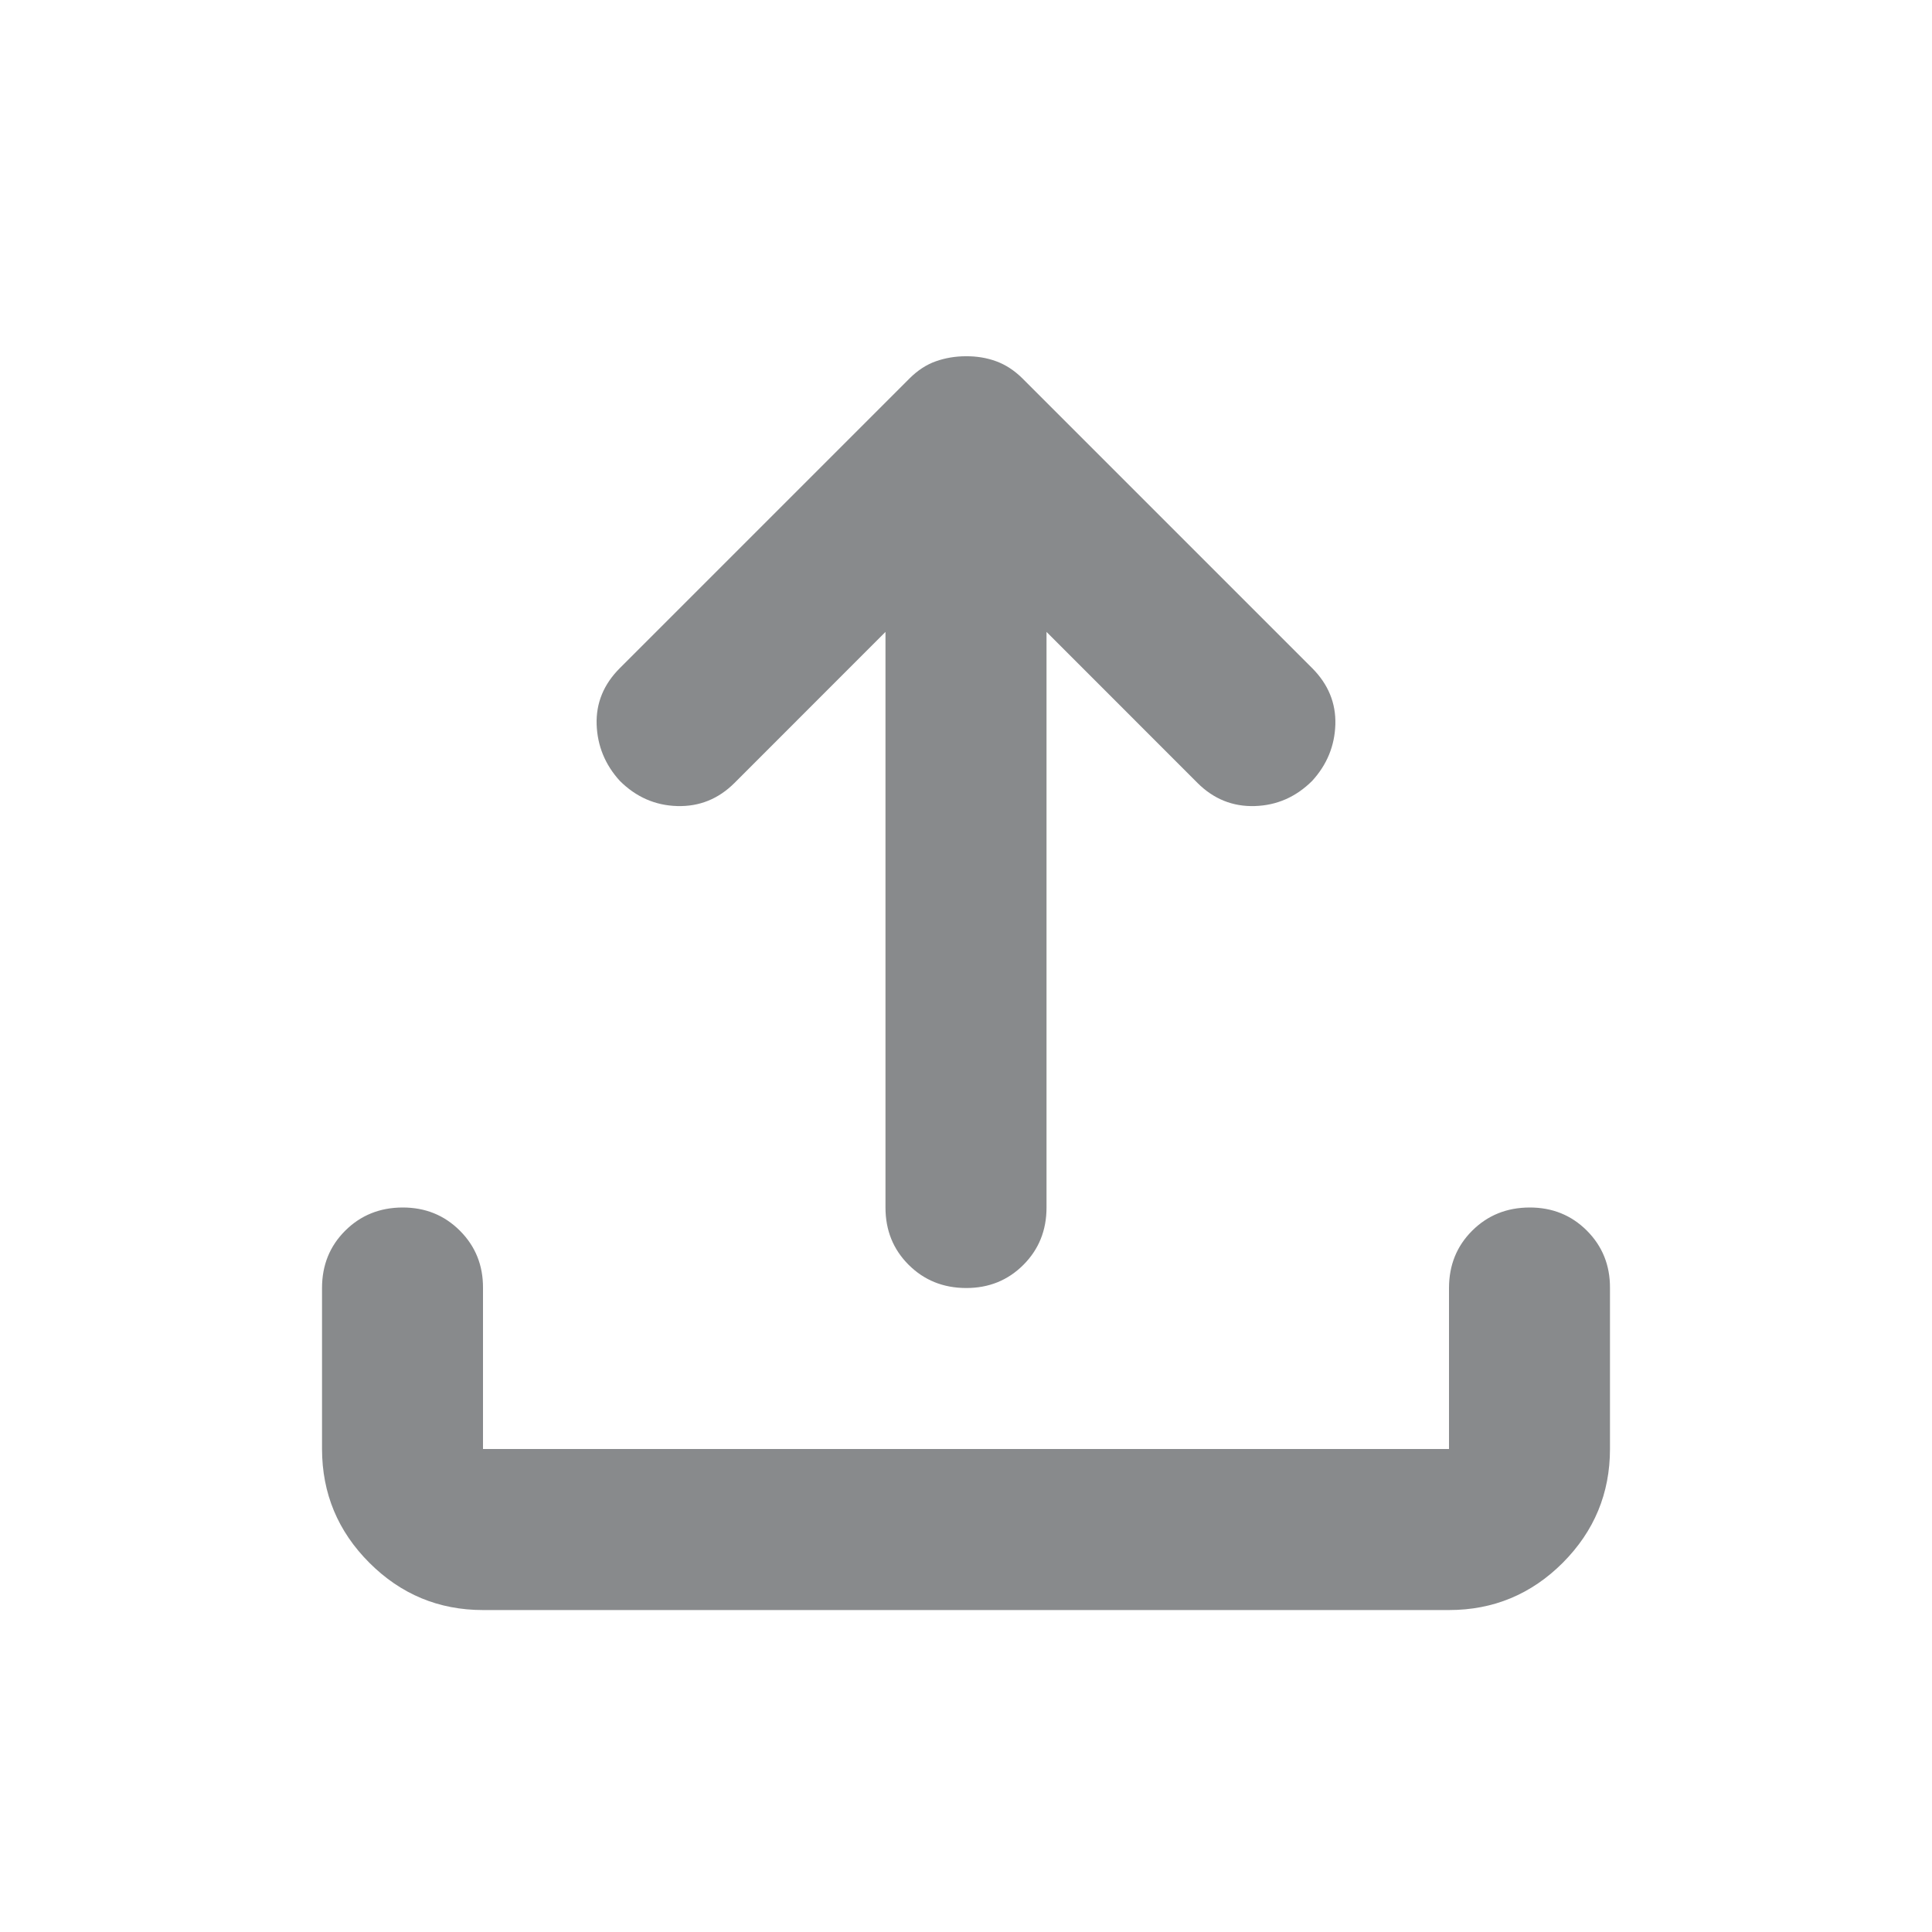
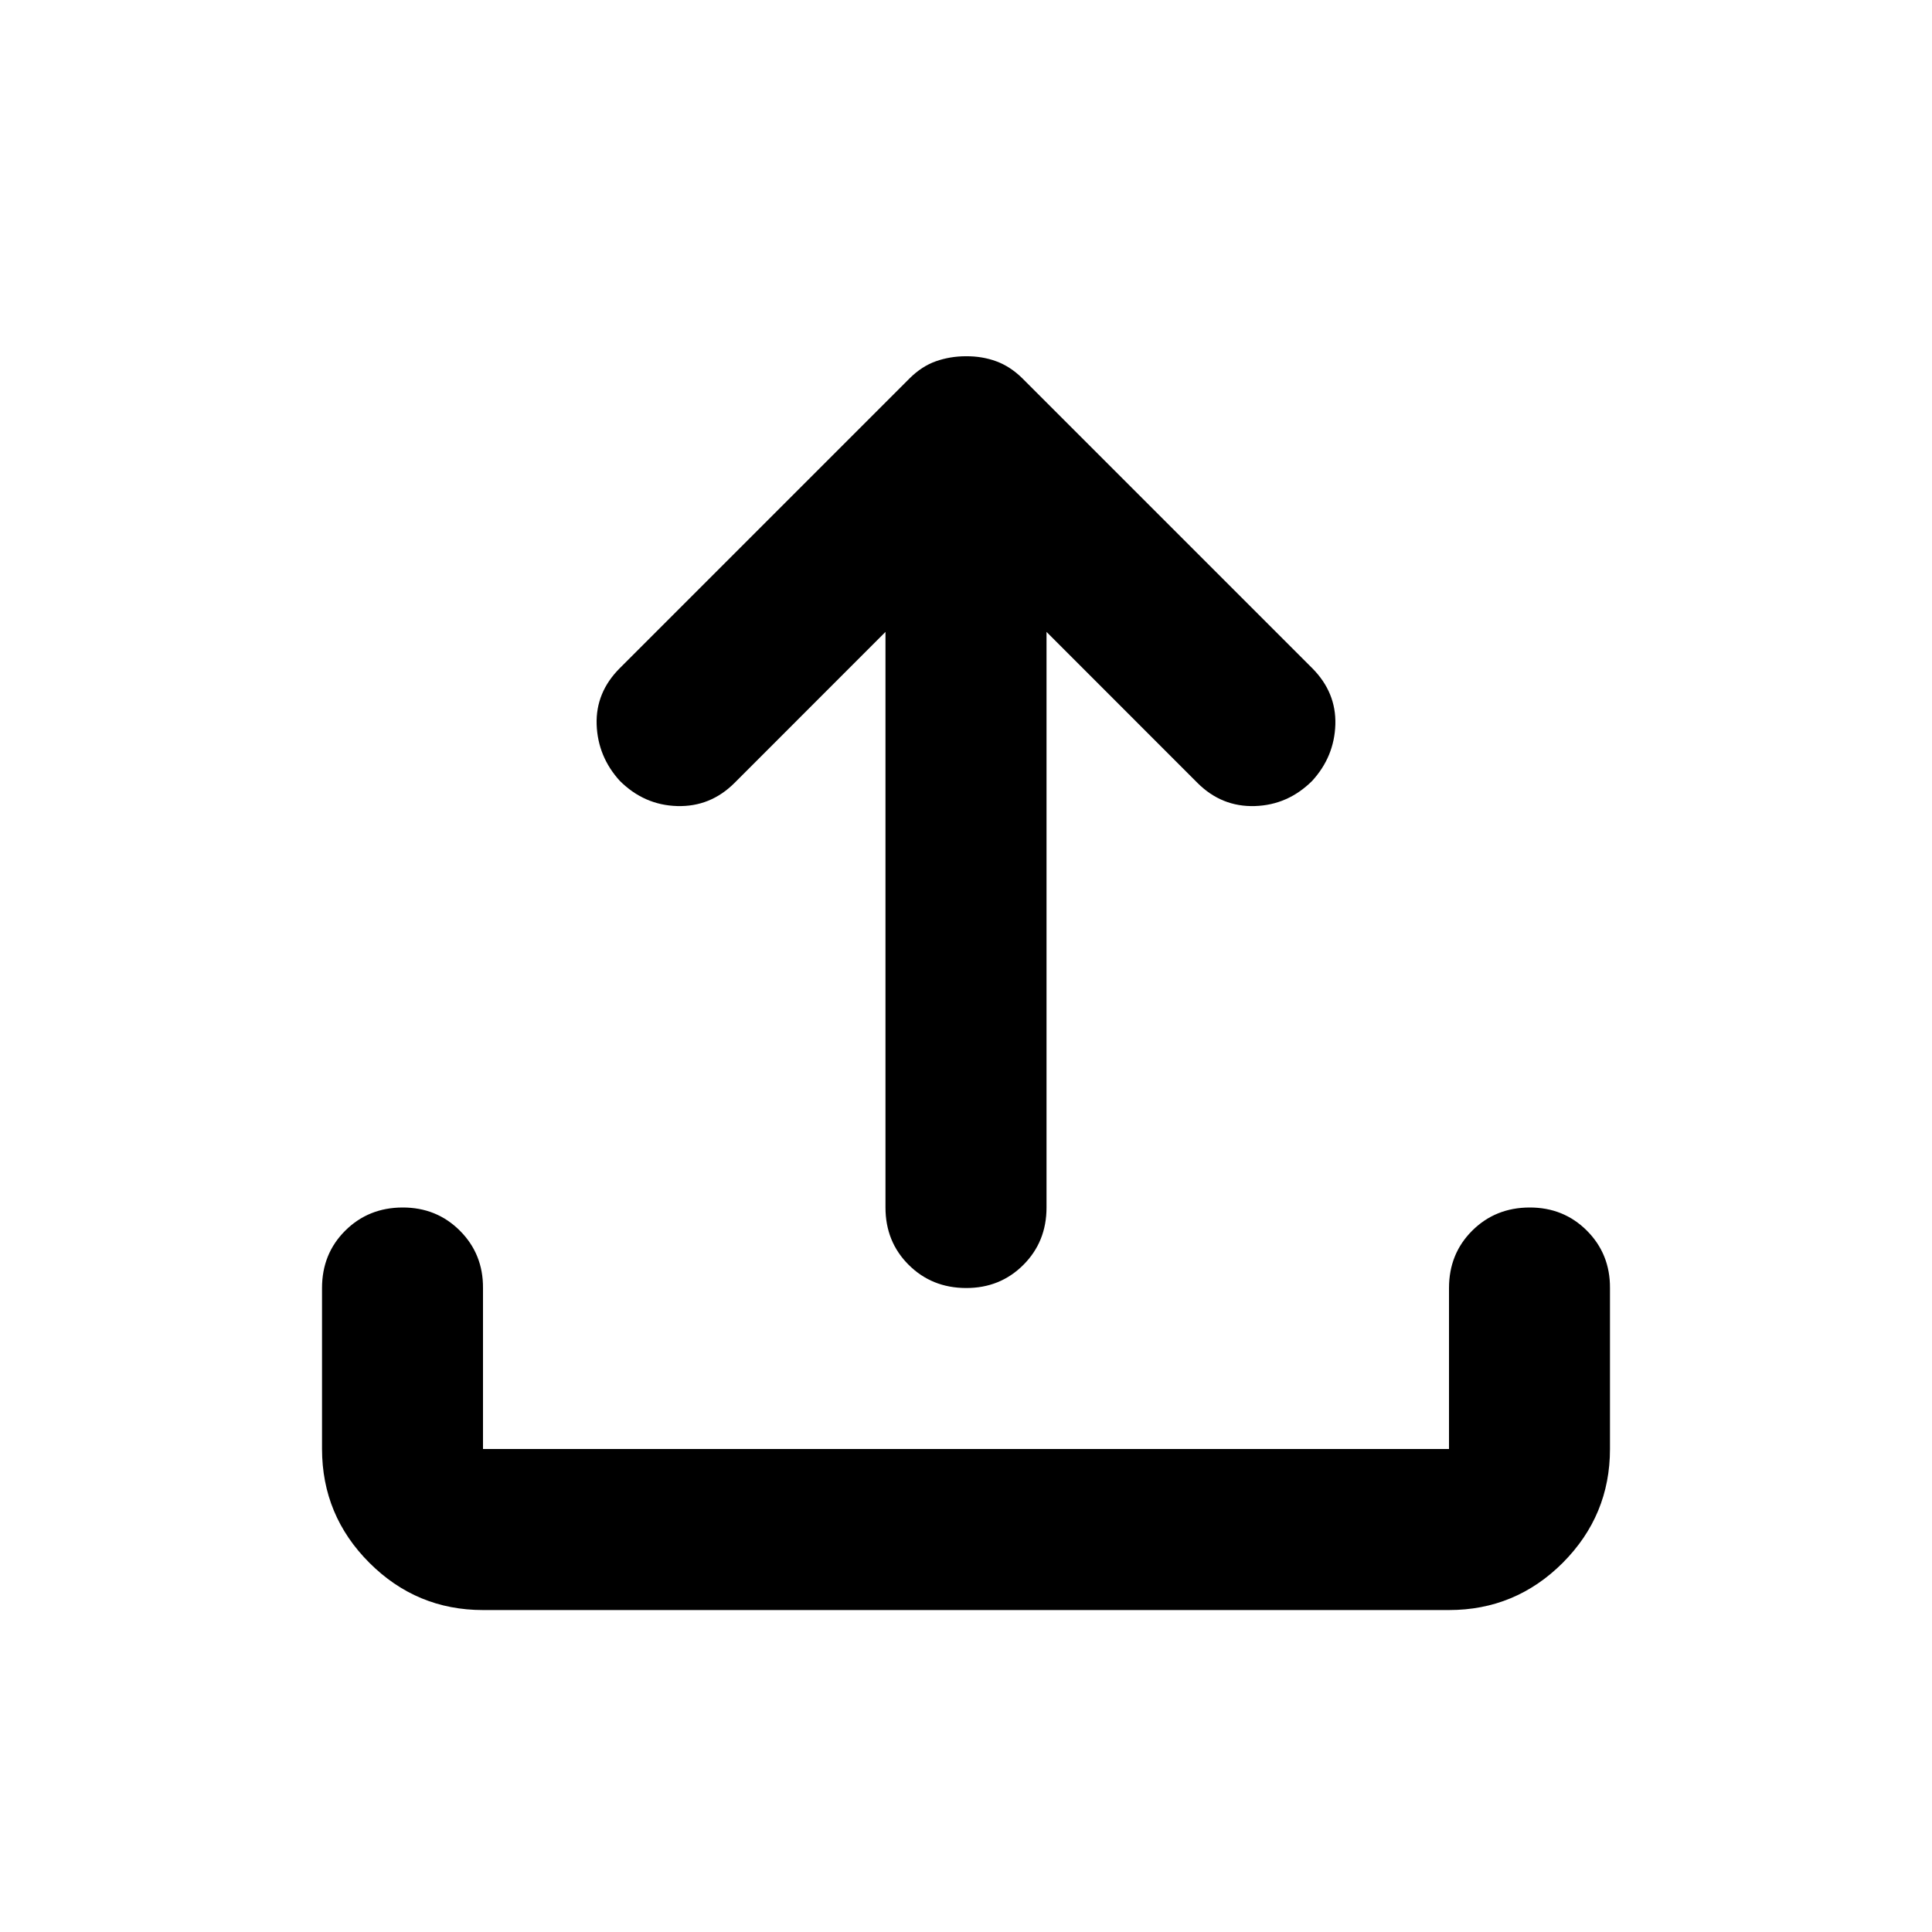
<svg xmlns="http://www.w3.org/2000/svg" width="28" height="28" viewBox="0 0 28 28" fill="none">
-   <path d="M7 23.334C6.358 23.334 5.809 23.105 5.353 22.649C4.896 22.192 4.668 21.643 4.667 21V18.667C4.667 18.336 4.779 18.059 5.003 17.836C5.227 17.613 5.504 17.501 5.833 17.5C6.163 17.499 6.44 17.611 6.665 17.836C6.89 18.061 7.002 18.338 7 18.667V21H21V18.667C21 18.336 21.112 18.059 21.336 17.836C21.56 17.613 21.837 17.501 22.167 17.5C22.497 17.499 22.774 17.611 22.999 17.836C23.223 18.061 23.335 18.338 23.333 18.667V21C23.333 21.642 23.105 22.191 22.649 22.649C22.192 23.106 21.642 23.334 21 23.334H7ZM12.833 9.158L10.646 11.346C10.413 11.579 10.136 11.691 9.815 11.682C9.495 11.673 9.218 11.551 8.983 11.317C8.77 11.083 8.658 10.811 8.647 10.5C8.637 10.189 8.749 9.917 8.983 9.683L13.183 5.483C13.3 5.367 13.427 5.284 13.563 5.236C13.699 5.188 13.845 5.163 14 5.163C14.156 5.162 14.302 5.186 14.438 5.236C14.574 5.286 14.7 5.368 14.817 5.483L19.017 9.683C19.25 9.917 19.362 10.189 19.353 10.5C19.343 10.811 19.231 11.083 19.017 11.317C18.783 11.55 18.506 11.672 18.186 11.682C17.866 11.692 17.588 11.58 17.354 11.346L15.167 9.158V17.5C15.167 17.831 15.055 18.108 14.831 18.332C14.607 18.556 14.33 18.668 14 18.667C13.67 18.666 13.393 18.554 13.169 18.331C12.945 18.108 12.833 17.831 12.833 17.5V9.158Z" fill="#888A8C" />
+   <path d="M7 23.334C6.358 23.334 5.809 23.105 5.353 22.649C4.896 22.192 4.668 21.643 4.667 21V18.667C4.667 18.336 4.779 18.059 5.003 17.836C5.227 17.613 5.504 17.501 5.833 17.5C6.163 17.499 6.44 17.611 6.665 17.836C6.89 18.061 7.002 18.338 7 18.667V21H21V18.667C21 18.336 21.112 18.059 21.336 17.836C21.56 17.613 21.837 17.501 22.167 17.5C22.497 17.499 22.774 17.611 22.999 17.836C23.223 18.061 23.335 18.338 23.333 18.667V21C23.333 21.642 23.105 22.191 22.649 22.649C22.192 23.106 21.642 23.334 21 23.334H7ZM12.833 9.158L10.646 11.346C10.413 11.579 10.136 11.691 9.815 11.682C9.495 11.673 9.218 11.551 8.983 11.317C8.77 11.083 8.658 10.811 8.647 10.5C8.637 10.189 8.749 9.917 8.983 9.683L13.183 5.483C13.3 5.367 13.427 5.284 13.563 5.236C13.699 5.188 13.845 5.163 14 5.163C14.156 5.162 14.302 5.186 14.438 5.236C14.574 5.286 14.7 5.368 14.817 5.483L19.017 9.683C19.25 9.917 19.362 10.189 19.353 10.5C19.343 10.811 19.231 11.083 19.017 11.317C18.783 11.55 18.506 11.672 18.186 11.682C17.866 11.692 17.588 11.58 17.354 11.346L15.167 9.158V17.5C15.167 17.831 15.055 18.108 14.831 18.332C14.607 18.556 14.33 18.668 14 18.667C13.67 18.666 13.393 18.554 13.169 18.331C12.945 18.108 12.833 17.831 12.833 17.5V9.158Z" fill="currentColor" />
</svg>
